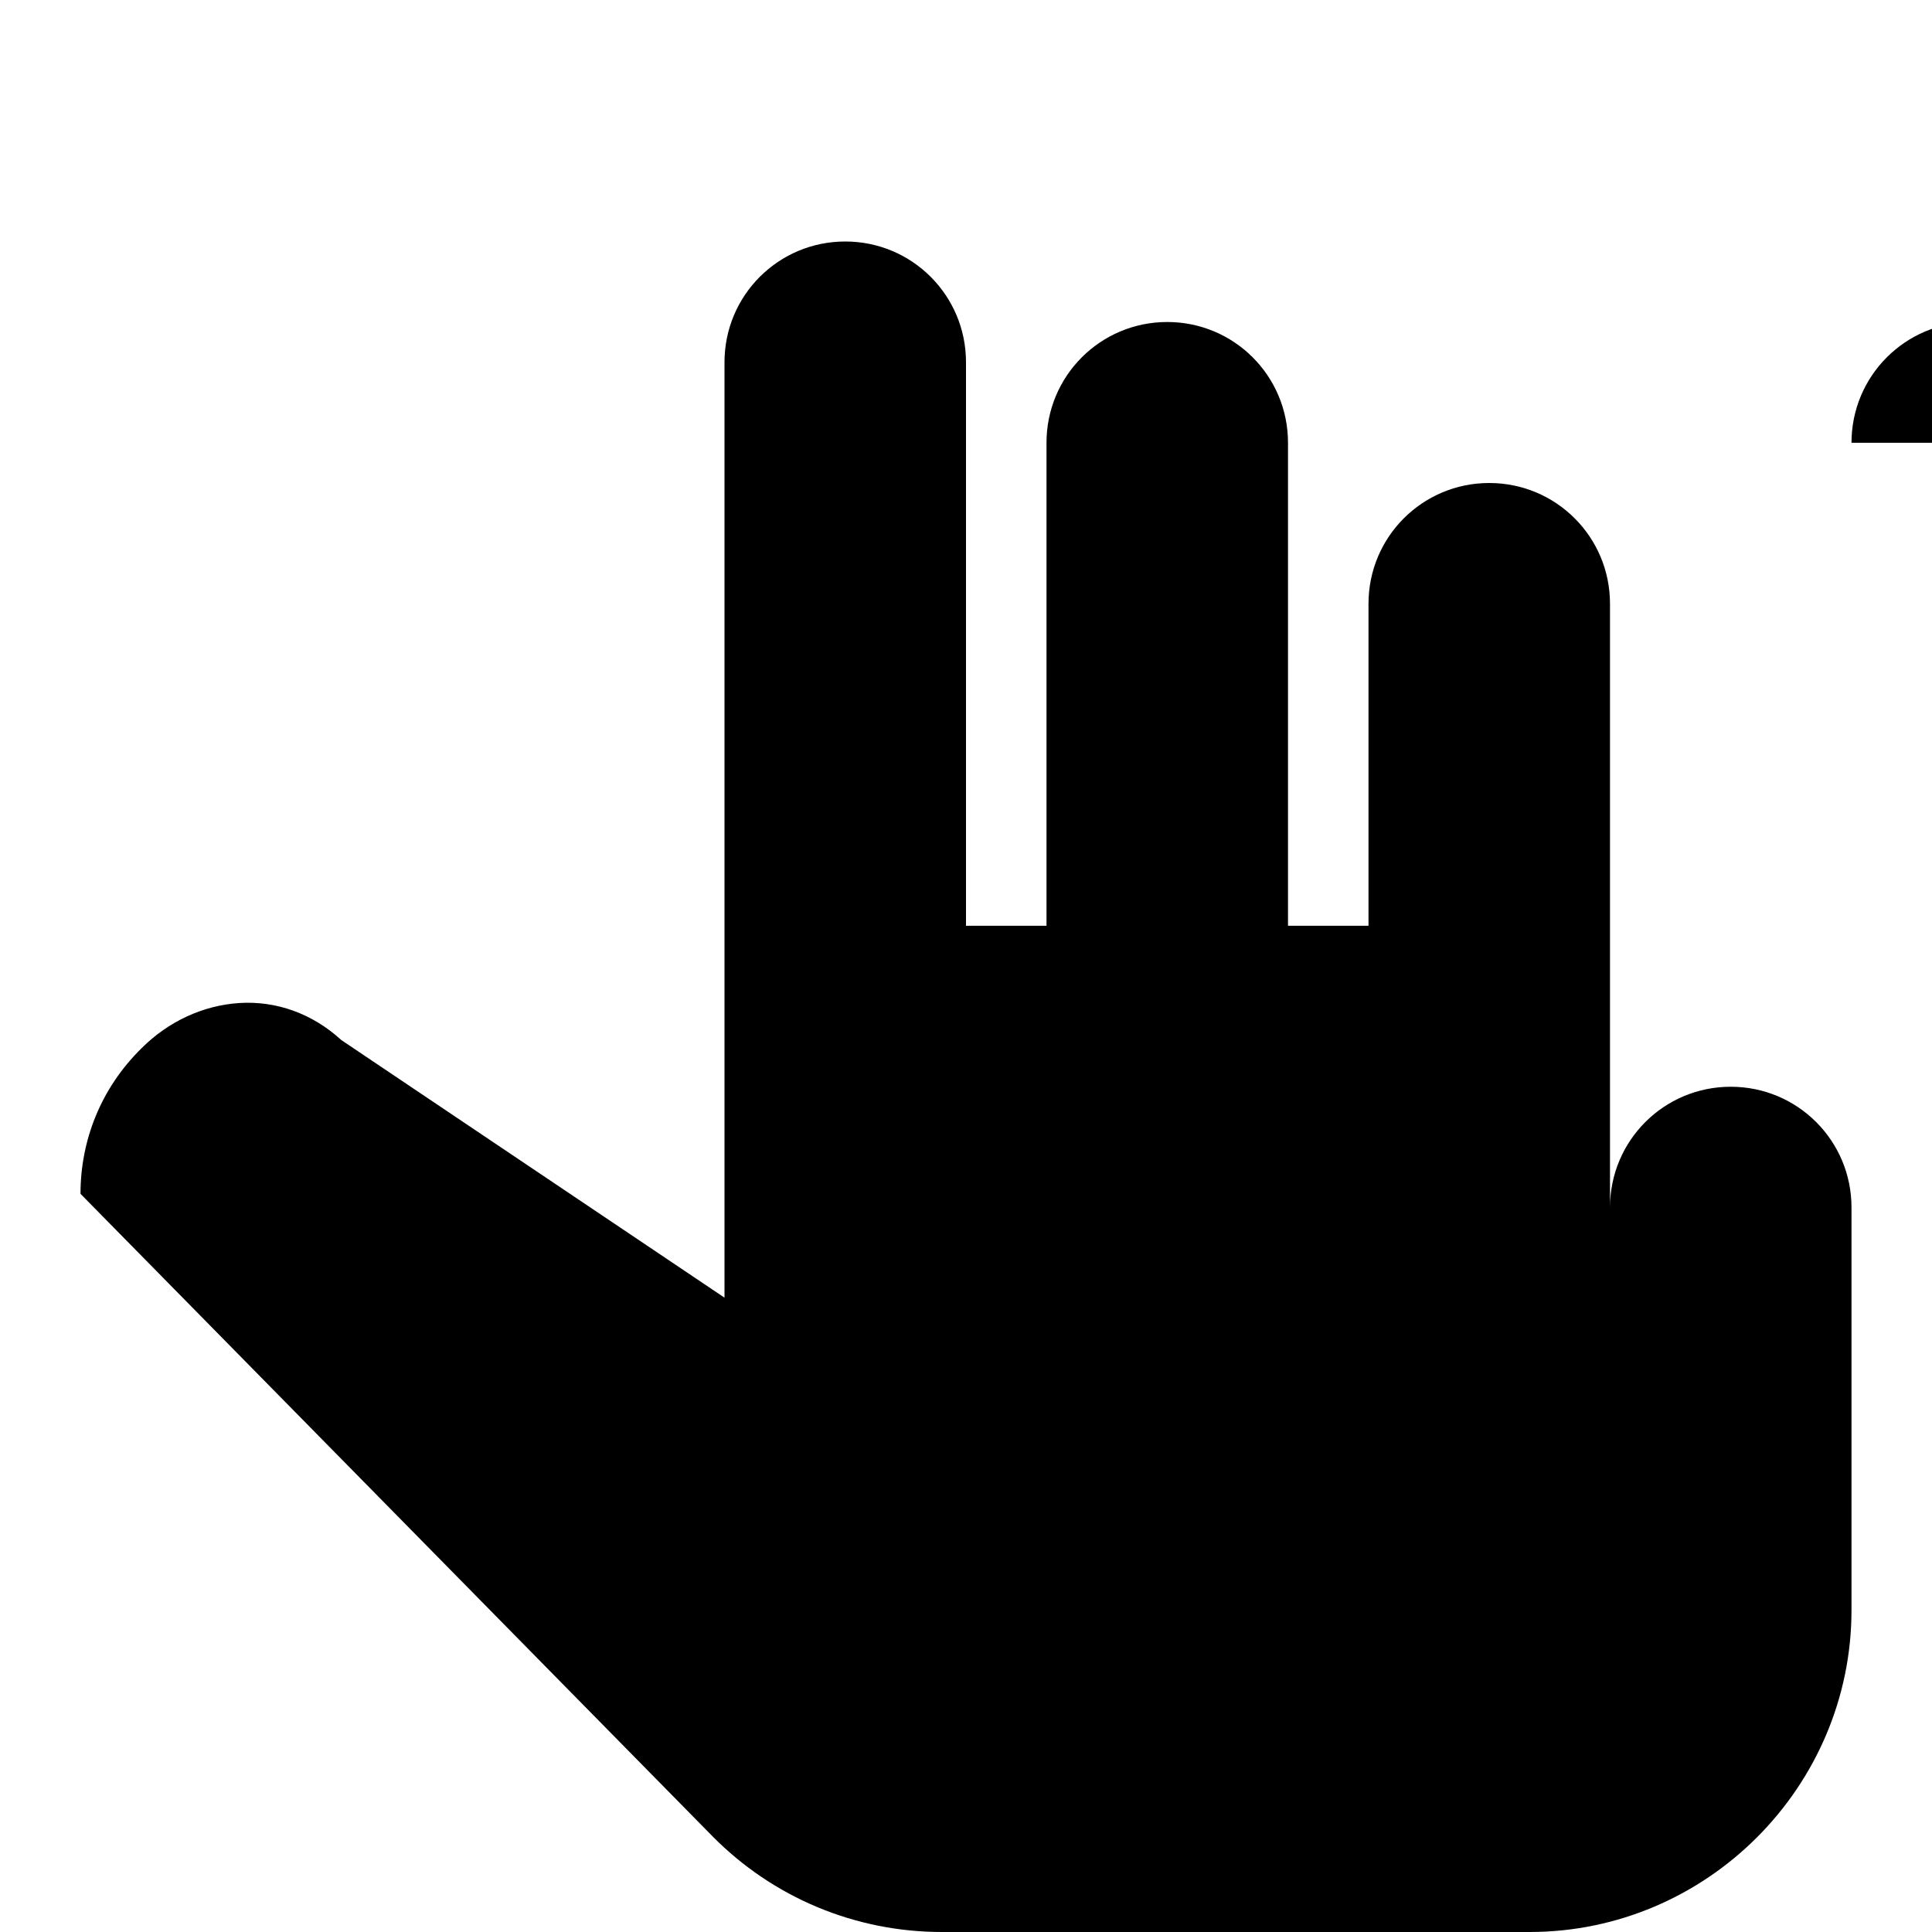
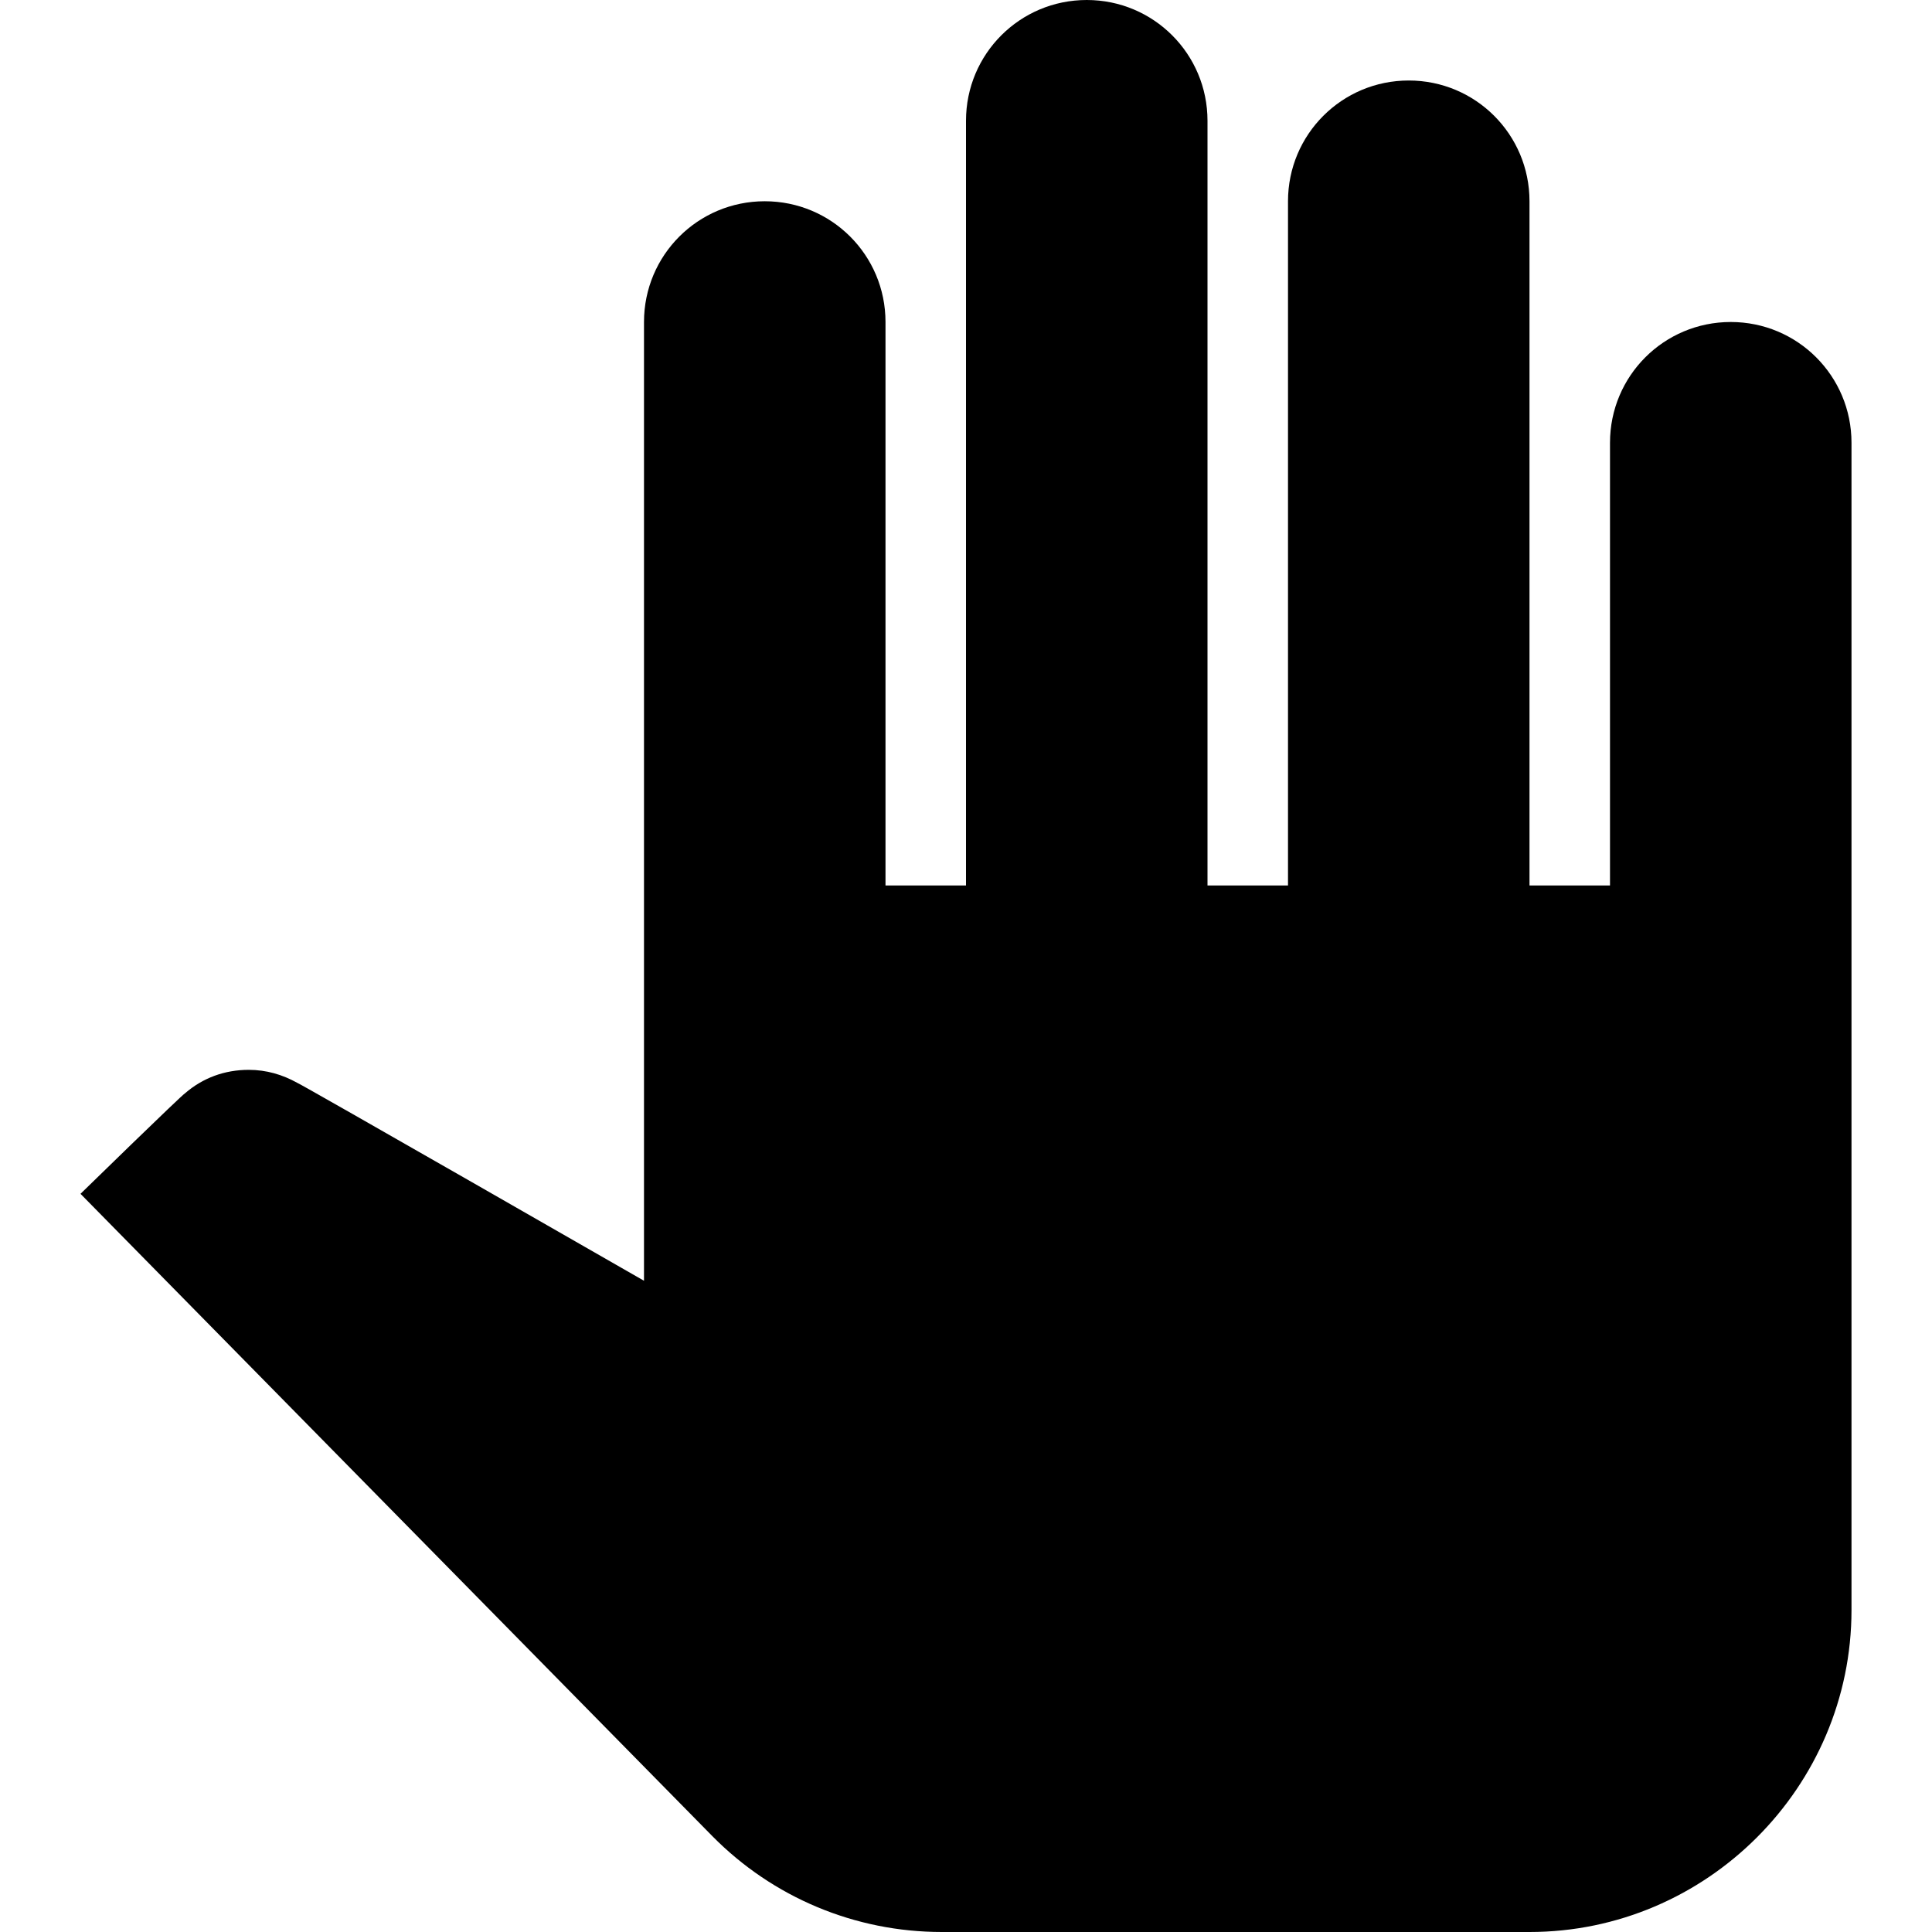
<svg xmlns="http://www.w3.org/2000/svg" viewBox="0 0 24 24">
-   <path fill="currentColor" d="M23 5.5V20c0 2.2-1.8 4-4 4h-7.3c-1.08 0-2.1-.43-2.85-1.19L1 14.83c0-.66.25-1.31.76-1.81.33-.33.76-.53 1.21-.56.46-.03.91.13 1.27.46l4.76 3.2V4.5C9 3.67 9.67 3 10.5 3S12 3.67 12 4.5v7h1V5.5C13 4.67 13.67 4 14.5 4S16 4.67 16 5.5v6h1V7.5C17 6.67 17.67 6 18.5 6S20 6.67 20 7.5V15c0-.83.67-1.5 1.5-1.5s1.5.67 1.5 1.5V5.5c0-.83.67-1.5 1.5-1.5s1.5.67 1.5 1.5z" />
+   <path fill="currentColor" d="M23,5.5V20c0,2.2-1.8,4-4,4h-7.3c-1.08,0-2.1-0.43-2.85-1.19L1,14.83c0,0,1.26-1.23,1.3-1.25c0.22-0.19,0.49-0.29,0.79-0.29c0.22,0,0.42,0.06,0.6,0.16C3.73,13.46,8,15.91,8,15.91V4c0-0.83,0.67-1.5,1.5-1.5S11,3.17,11,4v7h1V1.5C12,0.67,12.67,0,13.5,0S15,0.67,15,1.5V11h1V2.5C16,1.67,16.67,1,17.5,1S19,1.67,19,2.5V11h1V5.5C20,4.67,20.67,4,21.5,4S23,4.67,23,5.5z" />
</svg>
